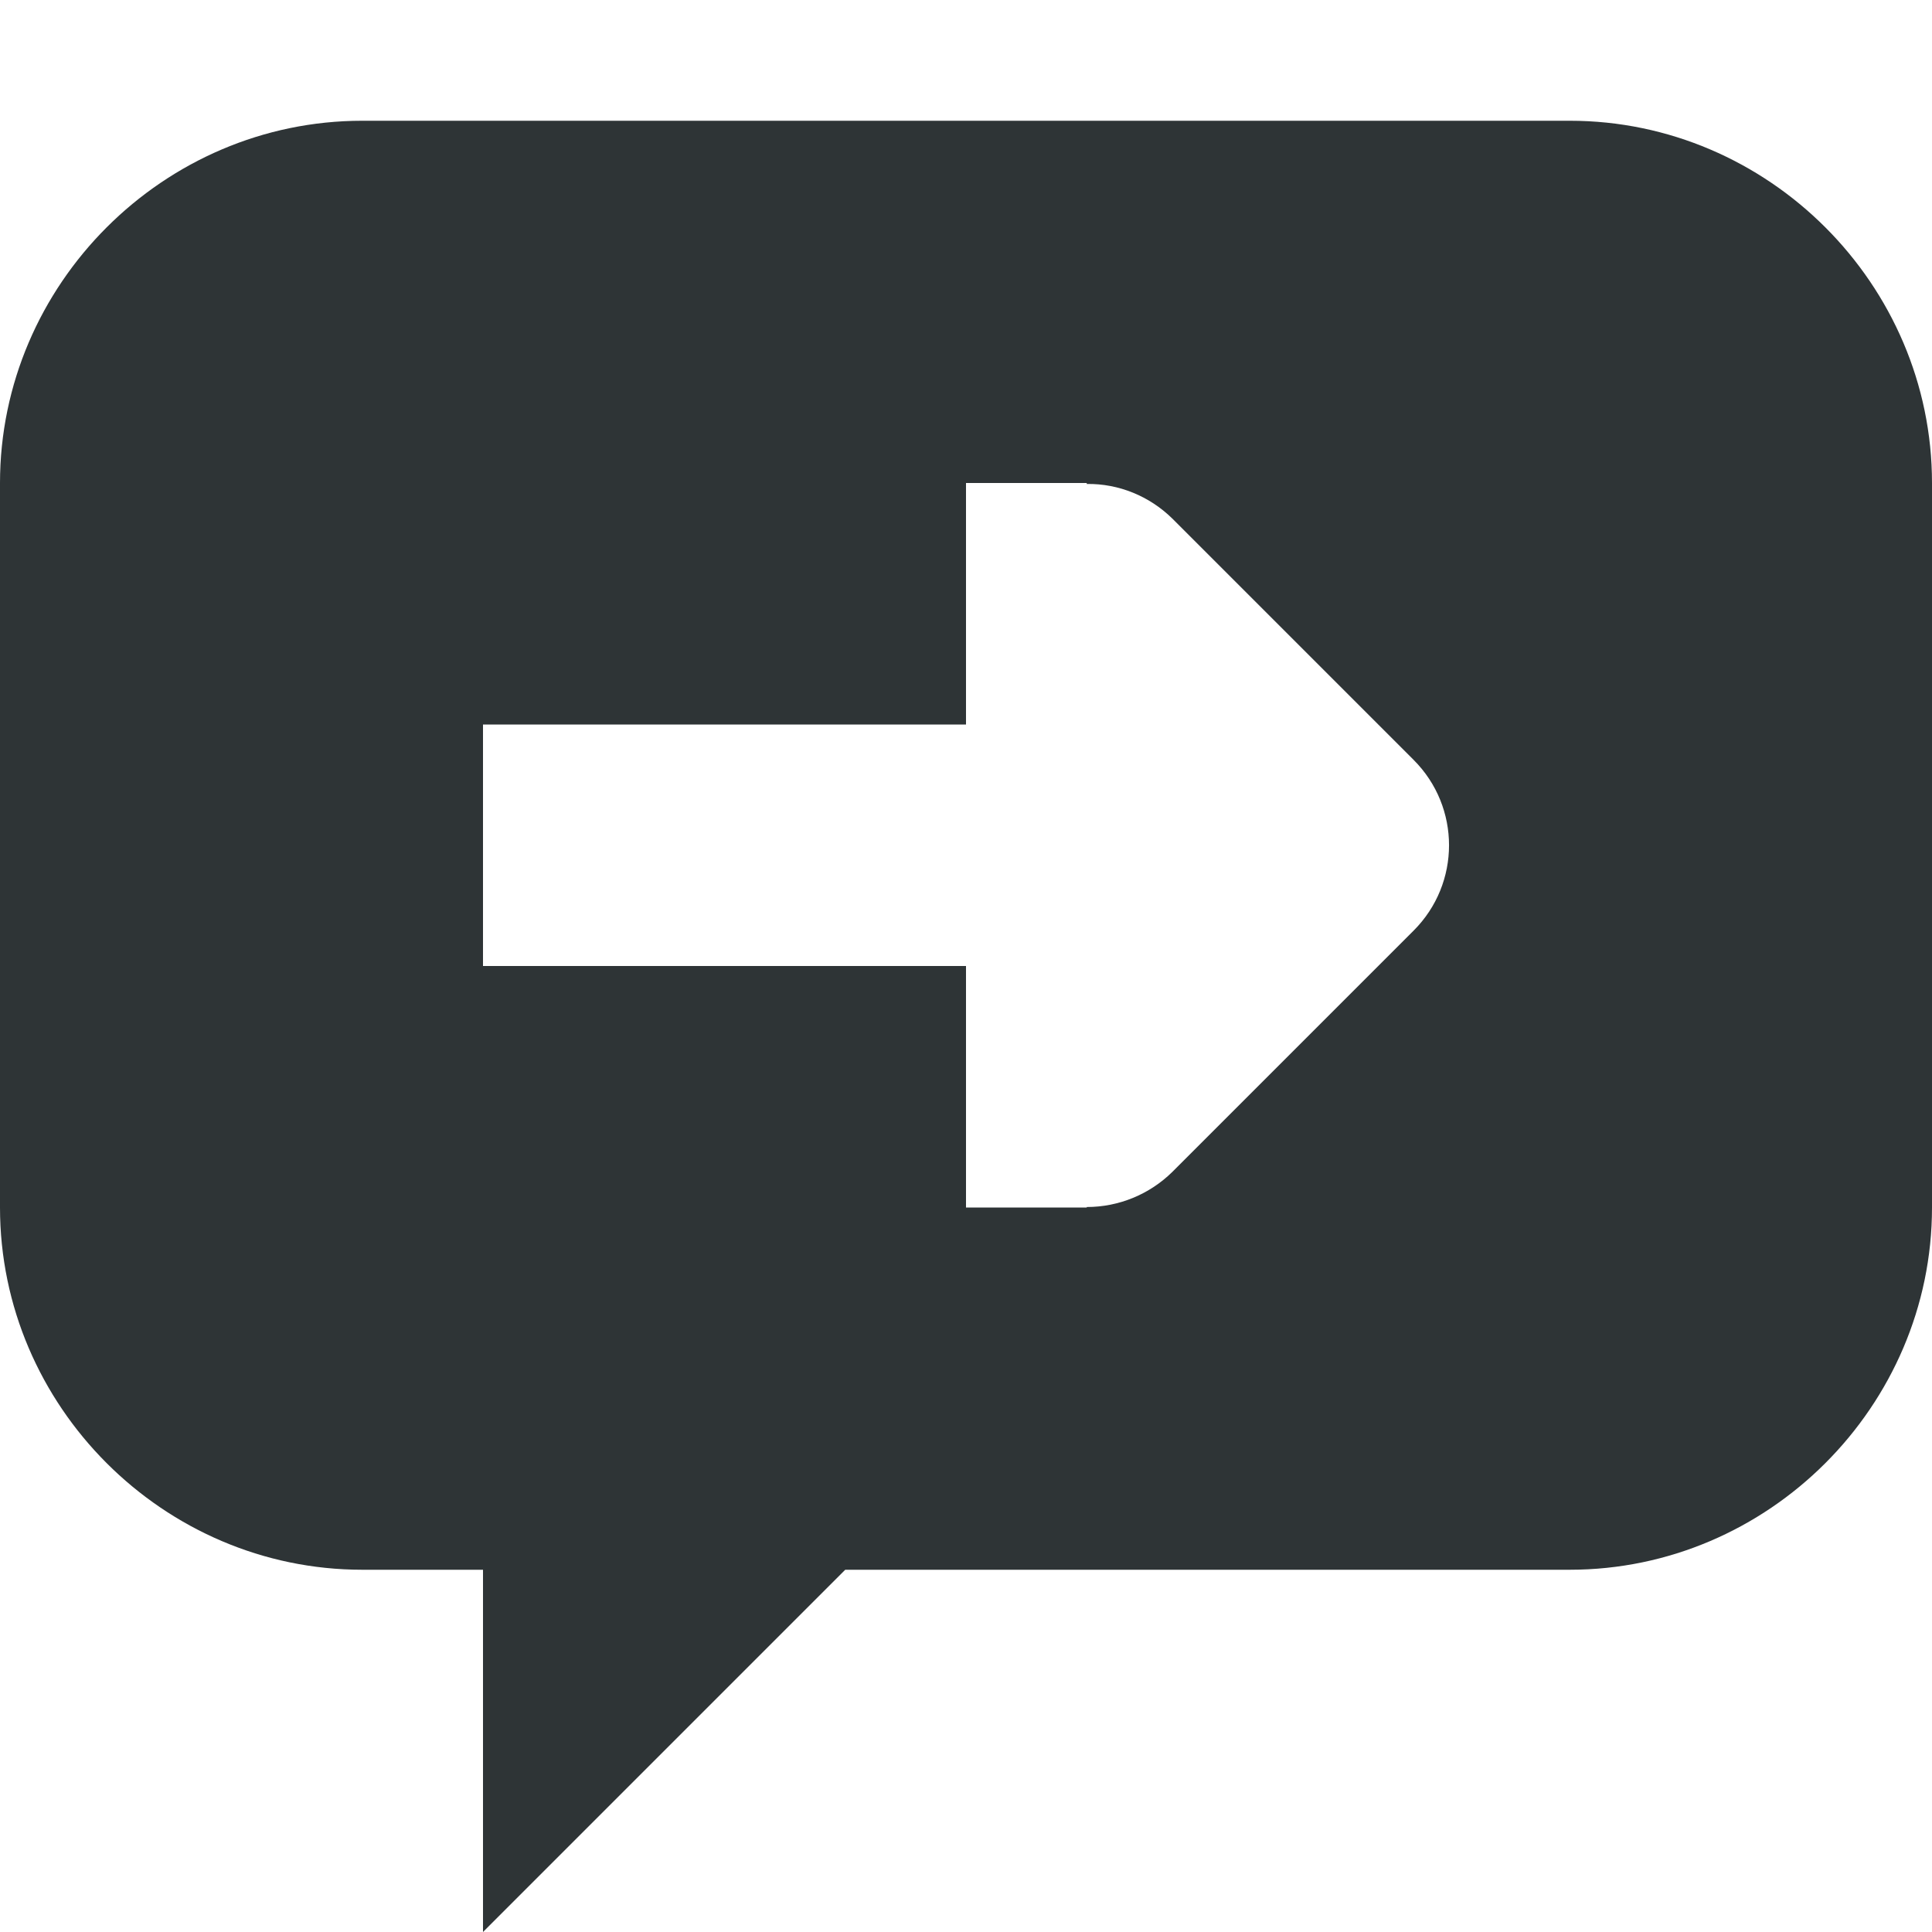
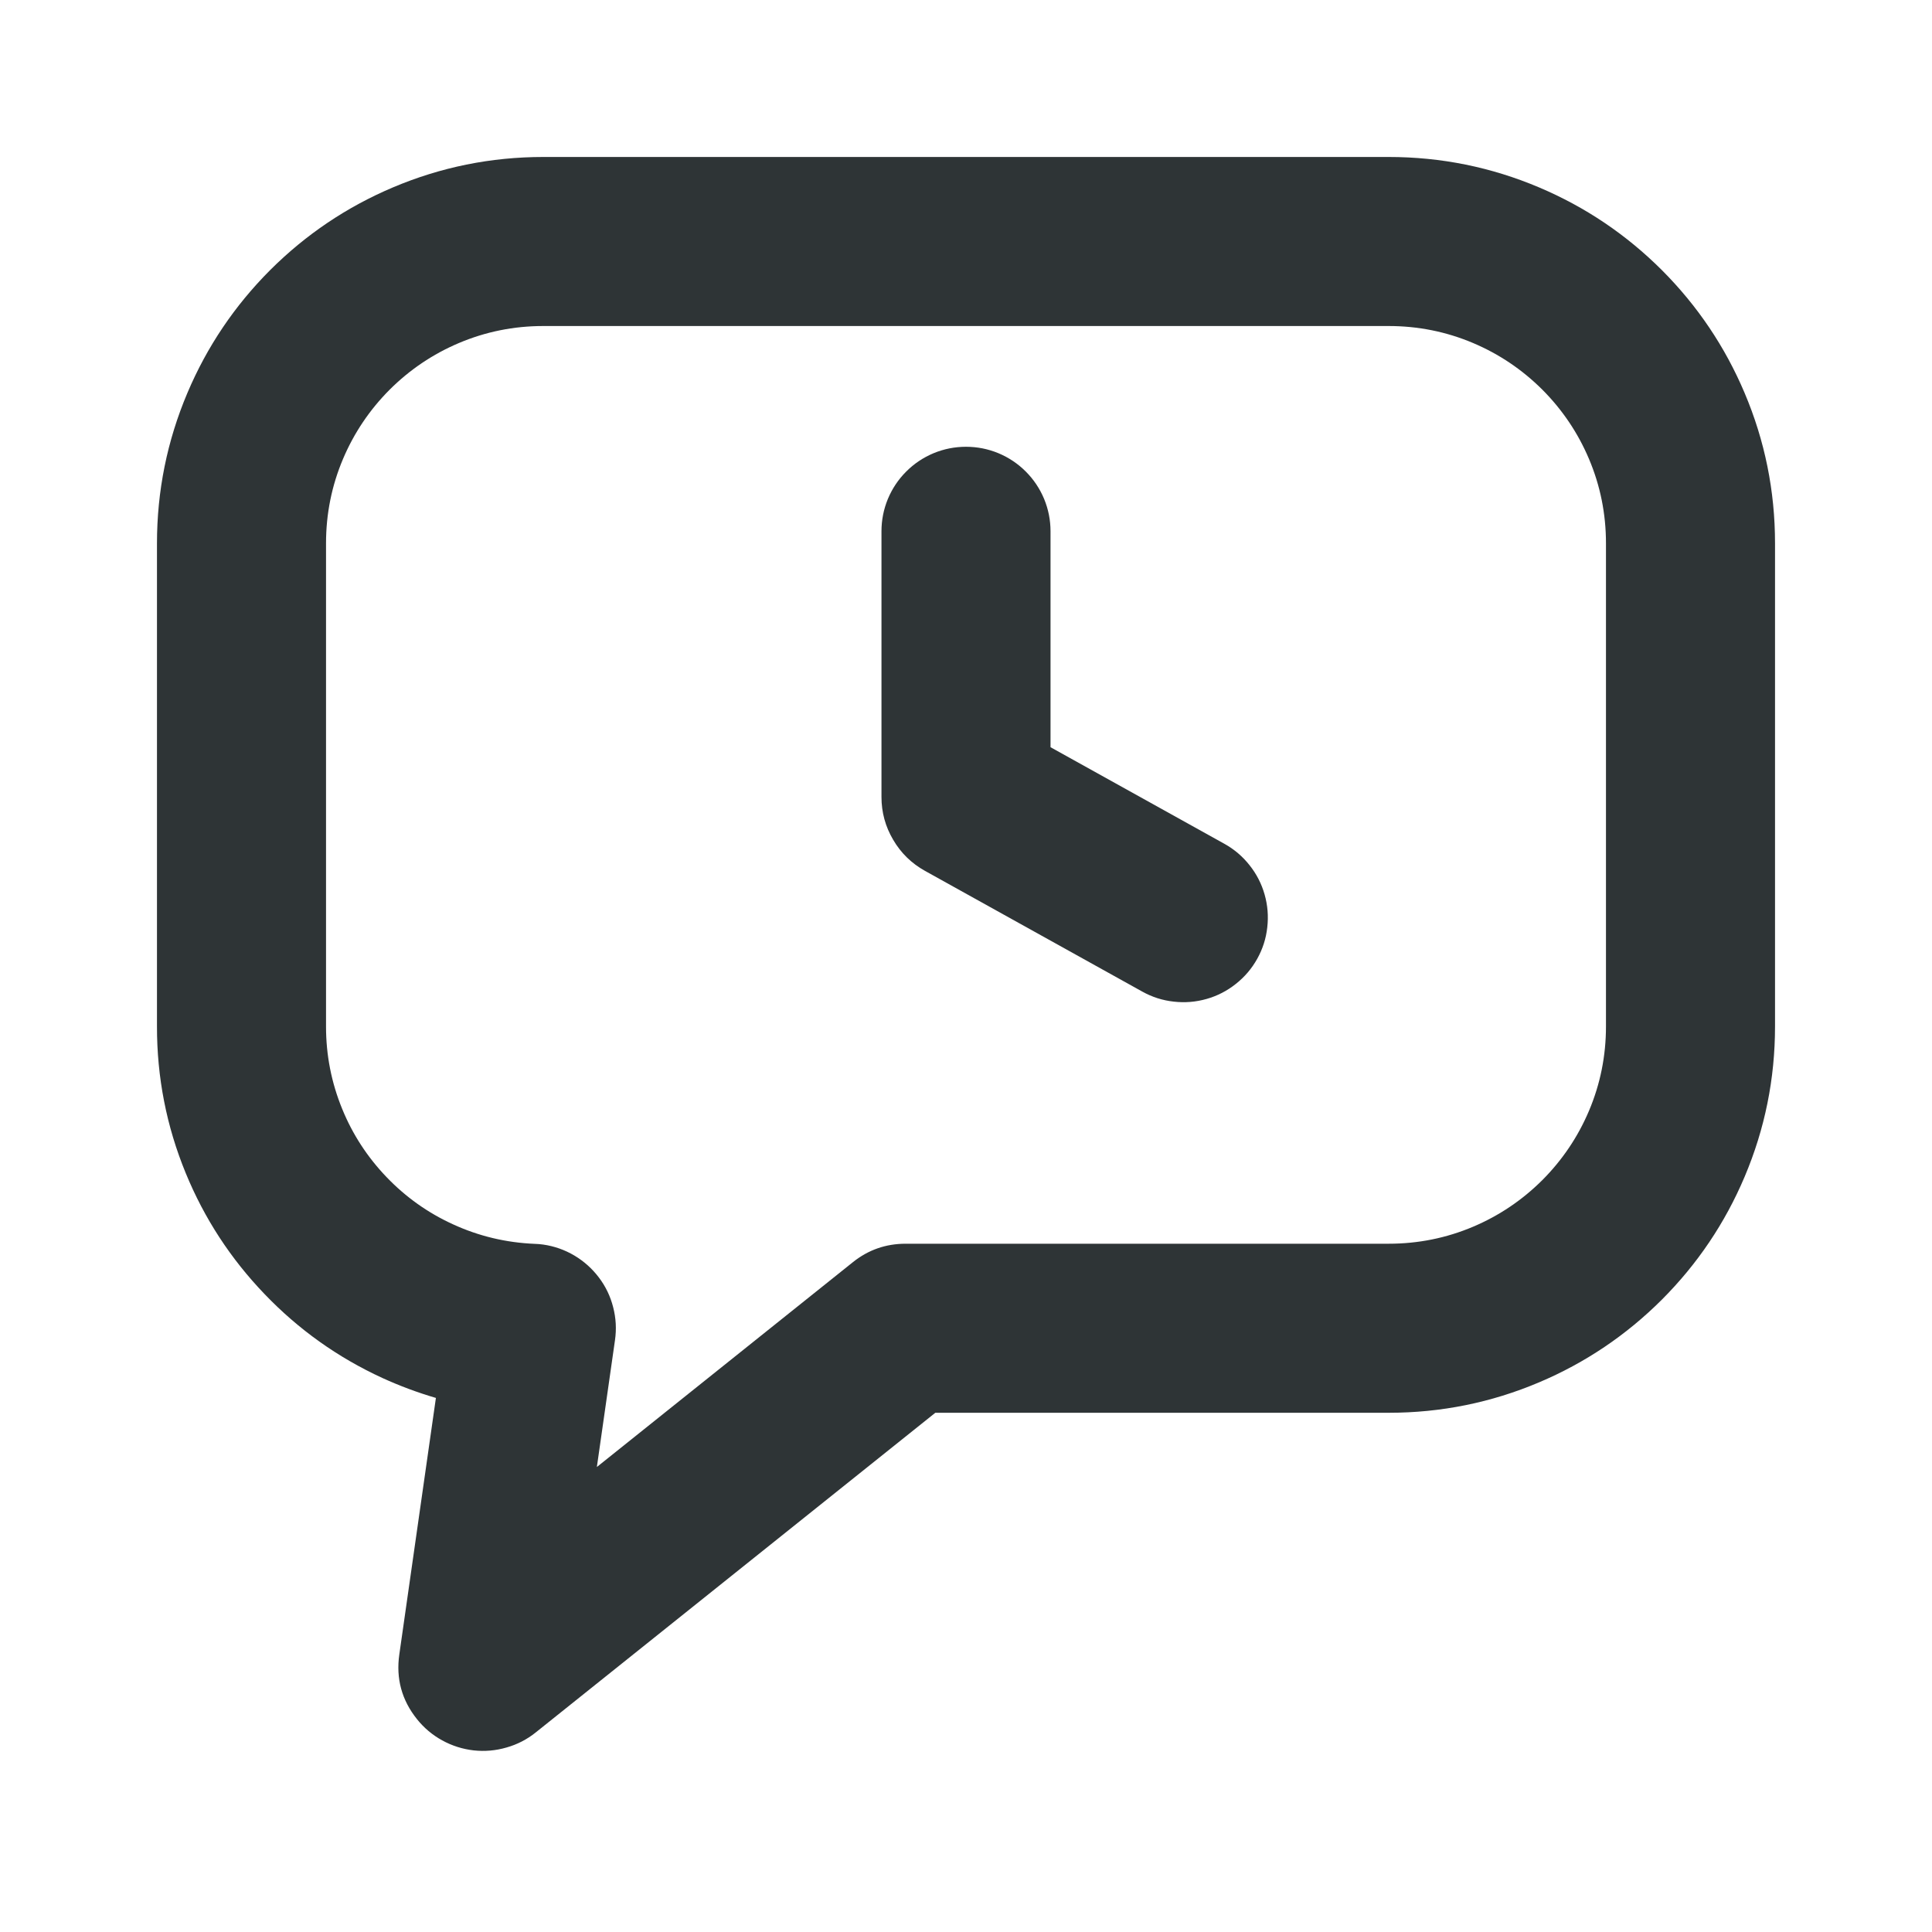
- <svg xmlns="http://www.w3.org/2000/svg" width="16px" height="16px" viewBox="0 0 16 16">
-   <path fill="#2e3436" d="M3 1C1.355 1 0 2.355 0 4v6c0 1.645 1.355 3 3 3h1v3l3-3h6c1.645 0 3-1.355 3-3V4c0-1.645-1.355-3-3-3zm5 3h1v.008c.266-.004.52.102.707.285l2 2c.391.391.391 1.023 0 1.414l-2 2c-.188.184-.441.289-.707.289V10H8V8H4V6h4zm0 0" />
+ <svg xmlns="http://www.w3.org/2000/svg" width="16" height="16" viewBox="0 0 16 16">
+   <path fill="#2e3436" d="M4.5,1.3 L11.5,1.3 Q12.151,1.3 12.746,1.552 Q13.32,1.795 13.763,2.237 Q14.205,2.68 14.448,3.254 Q14.7,3.849 14.7,4.5 L14.7,8.5 Q14.7,9.151 14.448,9.746 Q14.205,10.32 13.763,10.763 Q13.32,11.205 12.746,11.448 Q12.151,11.7 11.5,11.7 L7.746,11.7 L4.437,14.347 Q4.329,14.434 4.195,14.472 Q4.061,14.511 3.923,14.496 Q3.784,14.48 3.662,14.413 Q3.54,14.346 3.453,14.237 Q3.264,14.001 3.307,13.701 L3.61,11.577 Q3.384,11.511 3.167,11.412 Q2.614,11.158 2.192,10.718 Q1.769,10.278 1.538,9.715 Q1.299,9.133 1.3,8.499 L1.3,4.5 Q1.3,3.849 1.552,3.254 Q1.795,2.68 2.237,2.237 Q2.68,1.795 3.254,1.552 Q3.849,1.3 4.5,1.3 Z M4.5,2.7 L4.499,2.7 Q4.133,2.7 3.8,2.841 Q3.477,2.978 3.227,3.227 Q2.978,3.477 2.841,3.8 Q2.7,4.133 2.7,4.5 L2.7,8.501 Q2.7,8.857 2.834,9.184 Q2.963,9.5 3.202,9.749 Q3.44,9.997 3.751,10.139 Q4.071,10.286 4.428,10.301 Q4.464,10.302 4.499,10.307 Q4.637,10.327 4.757,10.398 Q4.876,10.469 4.96,10.58 Q5.044,10.691 5.078,10.826 Q5.113,10.961 5.093,11.099 L4.943,12.149 L7.063,10.453 Q7.254,10.3 7.5,10.3 L11.5,10.3 Q11.867,10.3 12.2,10.159 Q12.523,10.022 12.773,9.773 Q13.022,9.523 13.159,9.2 Q13.3,8.867 13.3,8.5 L13.3,4.5 Q13.3,4.133 13.159,3.8 Q13.022,3.477 12.773,3.227 Q12.523,2.978 12.2,2.841 Q11.867,2.7 11.5,2.7 L4.5,2.7 Z M8.7,4.4 L8.7,6.188 L10.14,6.988 Q10.262,7.056 10.348,7.165 Q10.435,7.274 10.473,7.408 Q10.511,7.542 10.495,7.68 Q10.48,7.818 10.412,7.94 Q10.344,8.062 10.235,8.148 Q10.126,8.235 9.992,8.273 Q9.858,8.311 9.72,8.295 Q9.582,8.28 9.46,8.212 L7.66,7.212 Q7.493,7.119 7.397,6.955 Q7.3,6.791 7.3,6.6 L7.3,4.4 Q7.3,4.261 7.353,4.132 Q7.407,4.003 7.505,3.905 Q7.603,3.807 7.732,3.753 Q7.861,3.7 8,3.7 Q8.139,3.7 8.268,3.753 Q8.397,3.807 8.495,3.905 Q8.593,4.003 8.647,4.132 Q8.7,4.261 8.7,4.4 Z" />
</svg>
